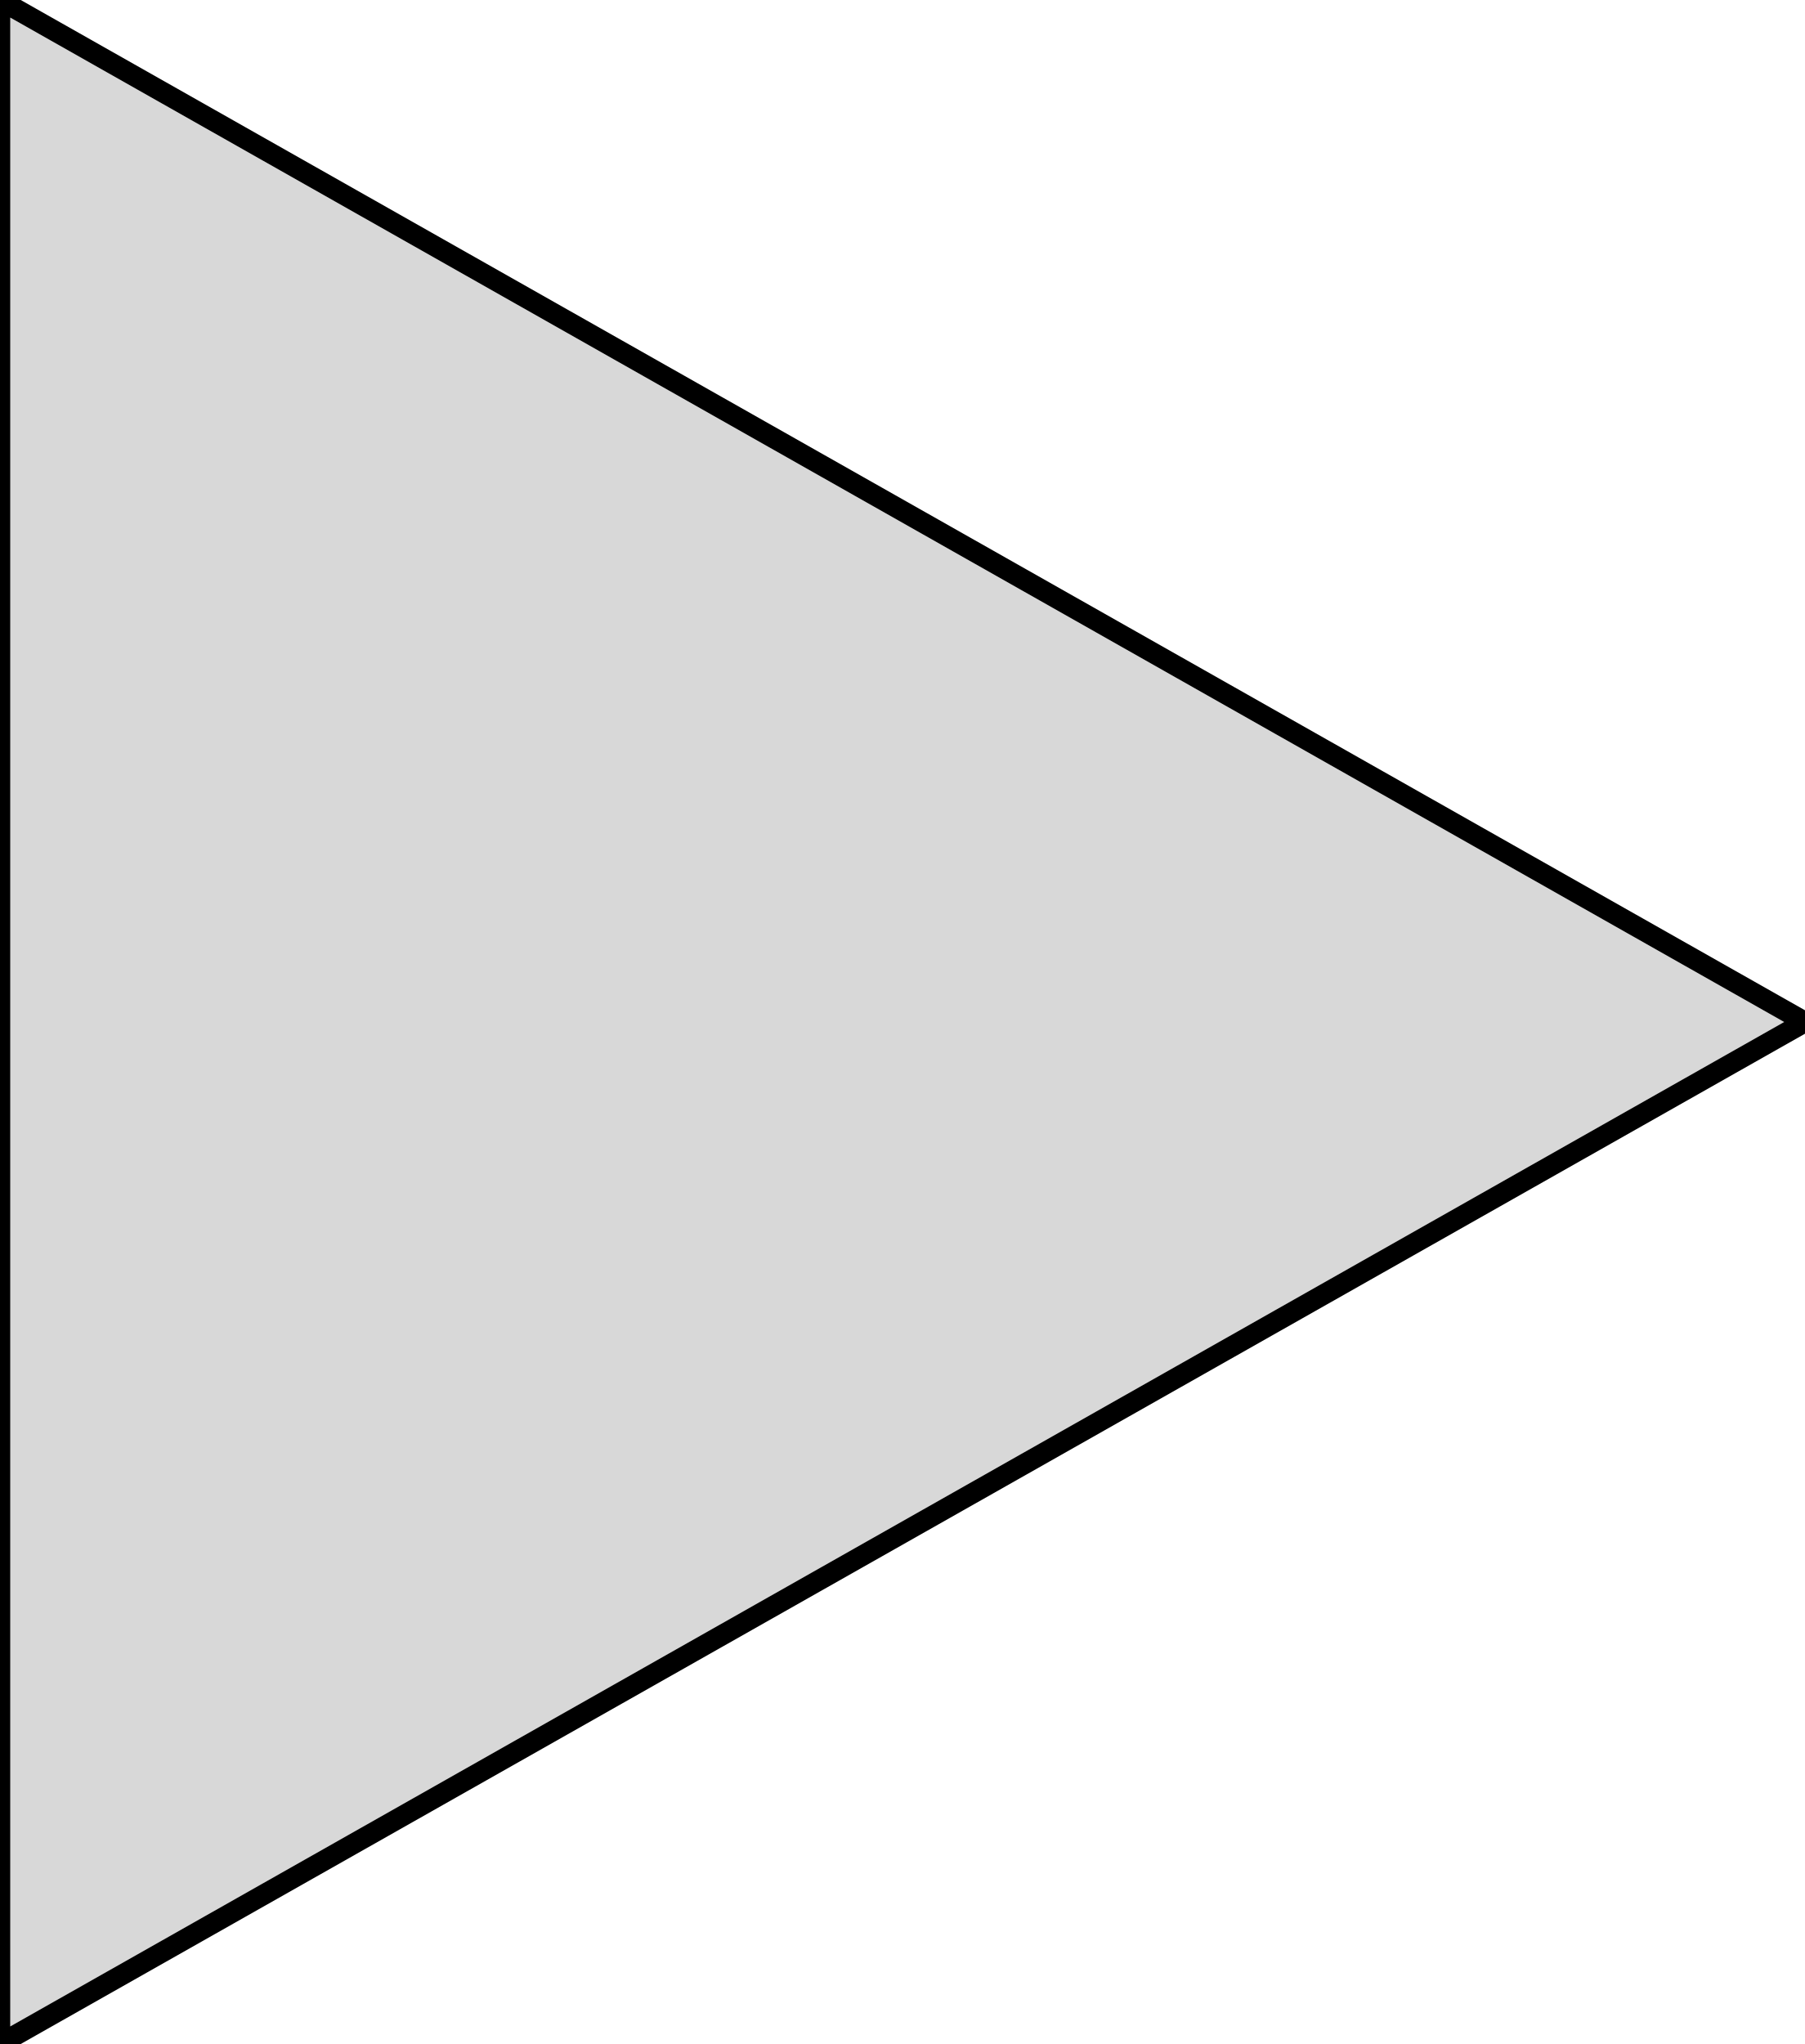
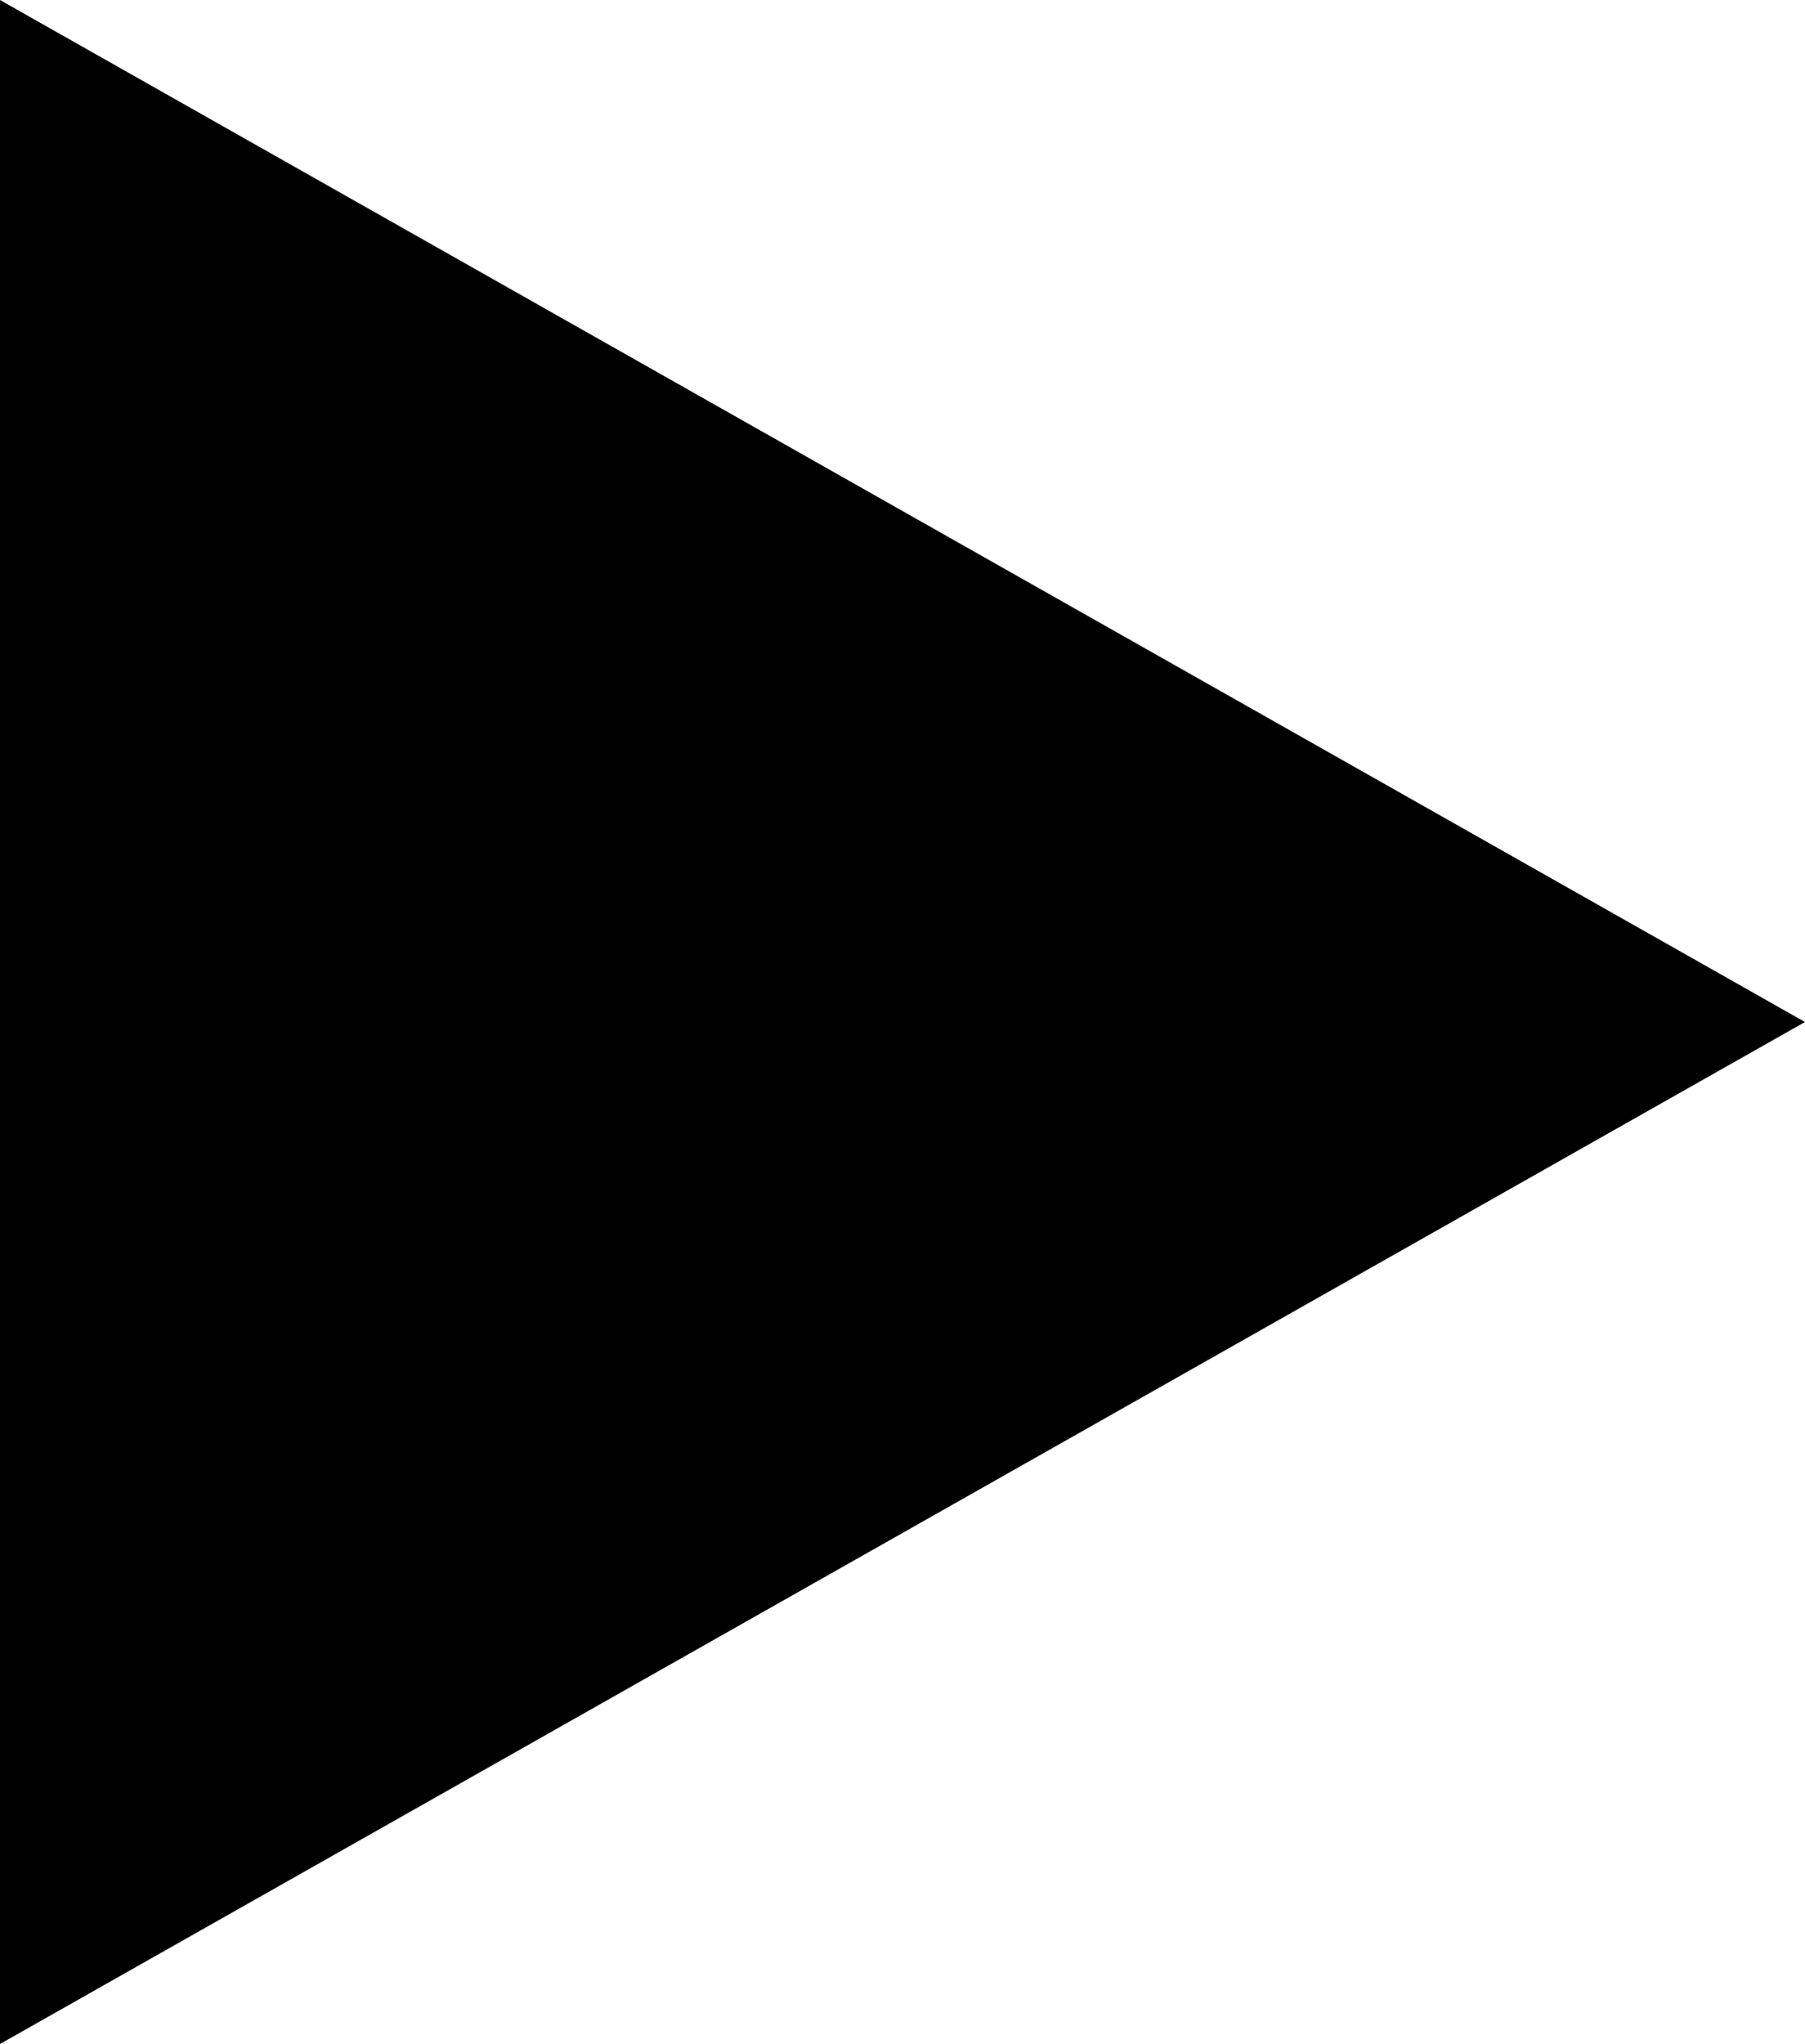
<svg xmlns="http://www.w3.org/2000/svg" xmlns:ns1="https://boxy-svg.com" viewBox="-34.159 0 88.319 100">
-   <path d="M 100 44.16 L 150 132.479 L 50 132.479 L 100 44.16 Z" style="fill: rgb(216, 216, 216); stroke: rgb(0, 0, 0);" transform="matrix(0, 1, -1, 0, 98.3195, -50)" ns1:shape="triangle 50 44.16 100 88.319 0.5 0 1@5c5d9af2" />
+   <path d="M 100 44.16 L 150 132.479 L 50 132.479 L 100 44.16 Z" style="fill: rgb(0, 0, 0);" transform="matrix(0, 1, -1, 0, 98.3195, -50)" ns1:shape="triangle 50 44.16 100 88.319 0.5 0 1@5c5d9af2" />
</svg>
